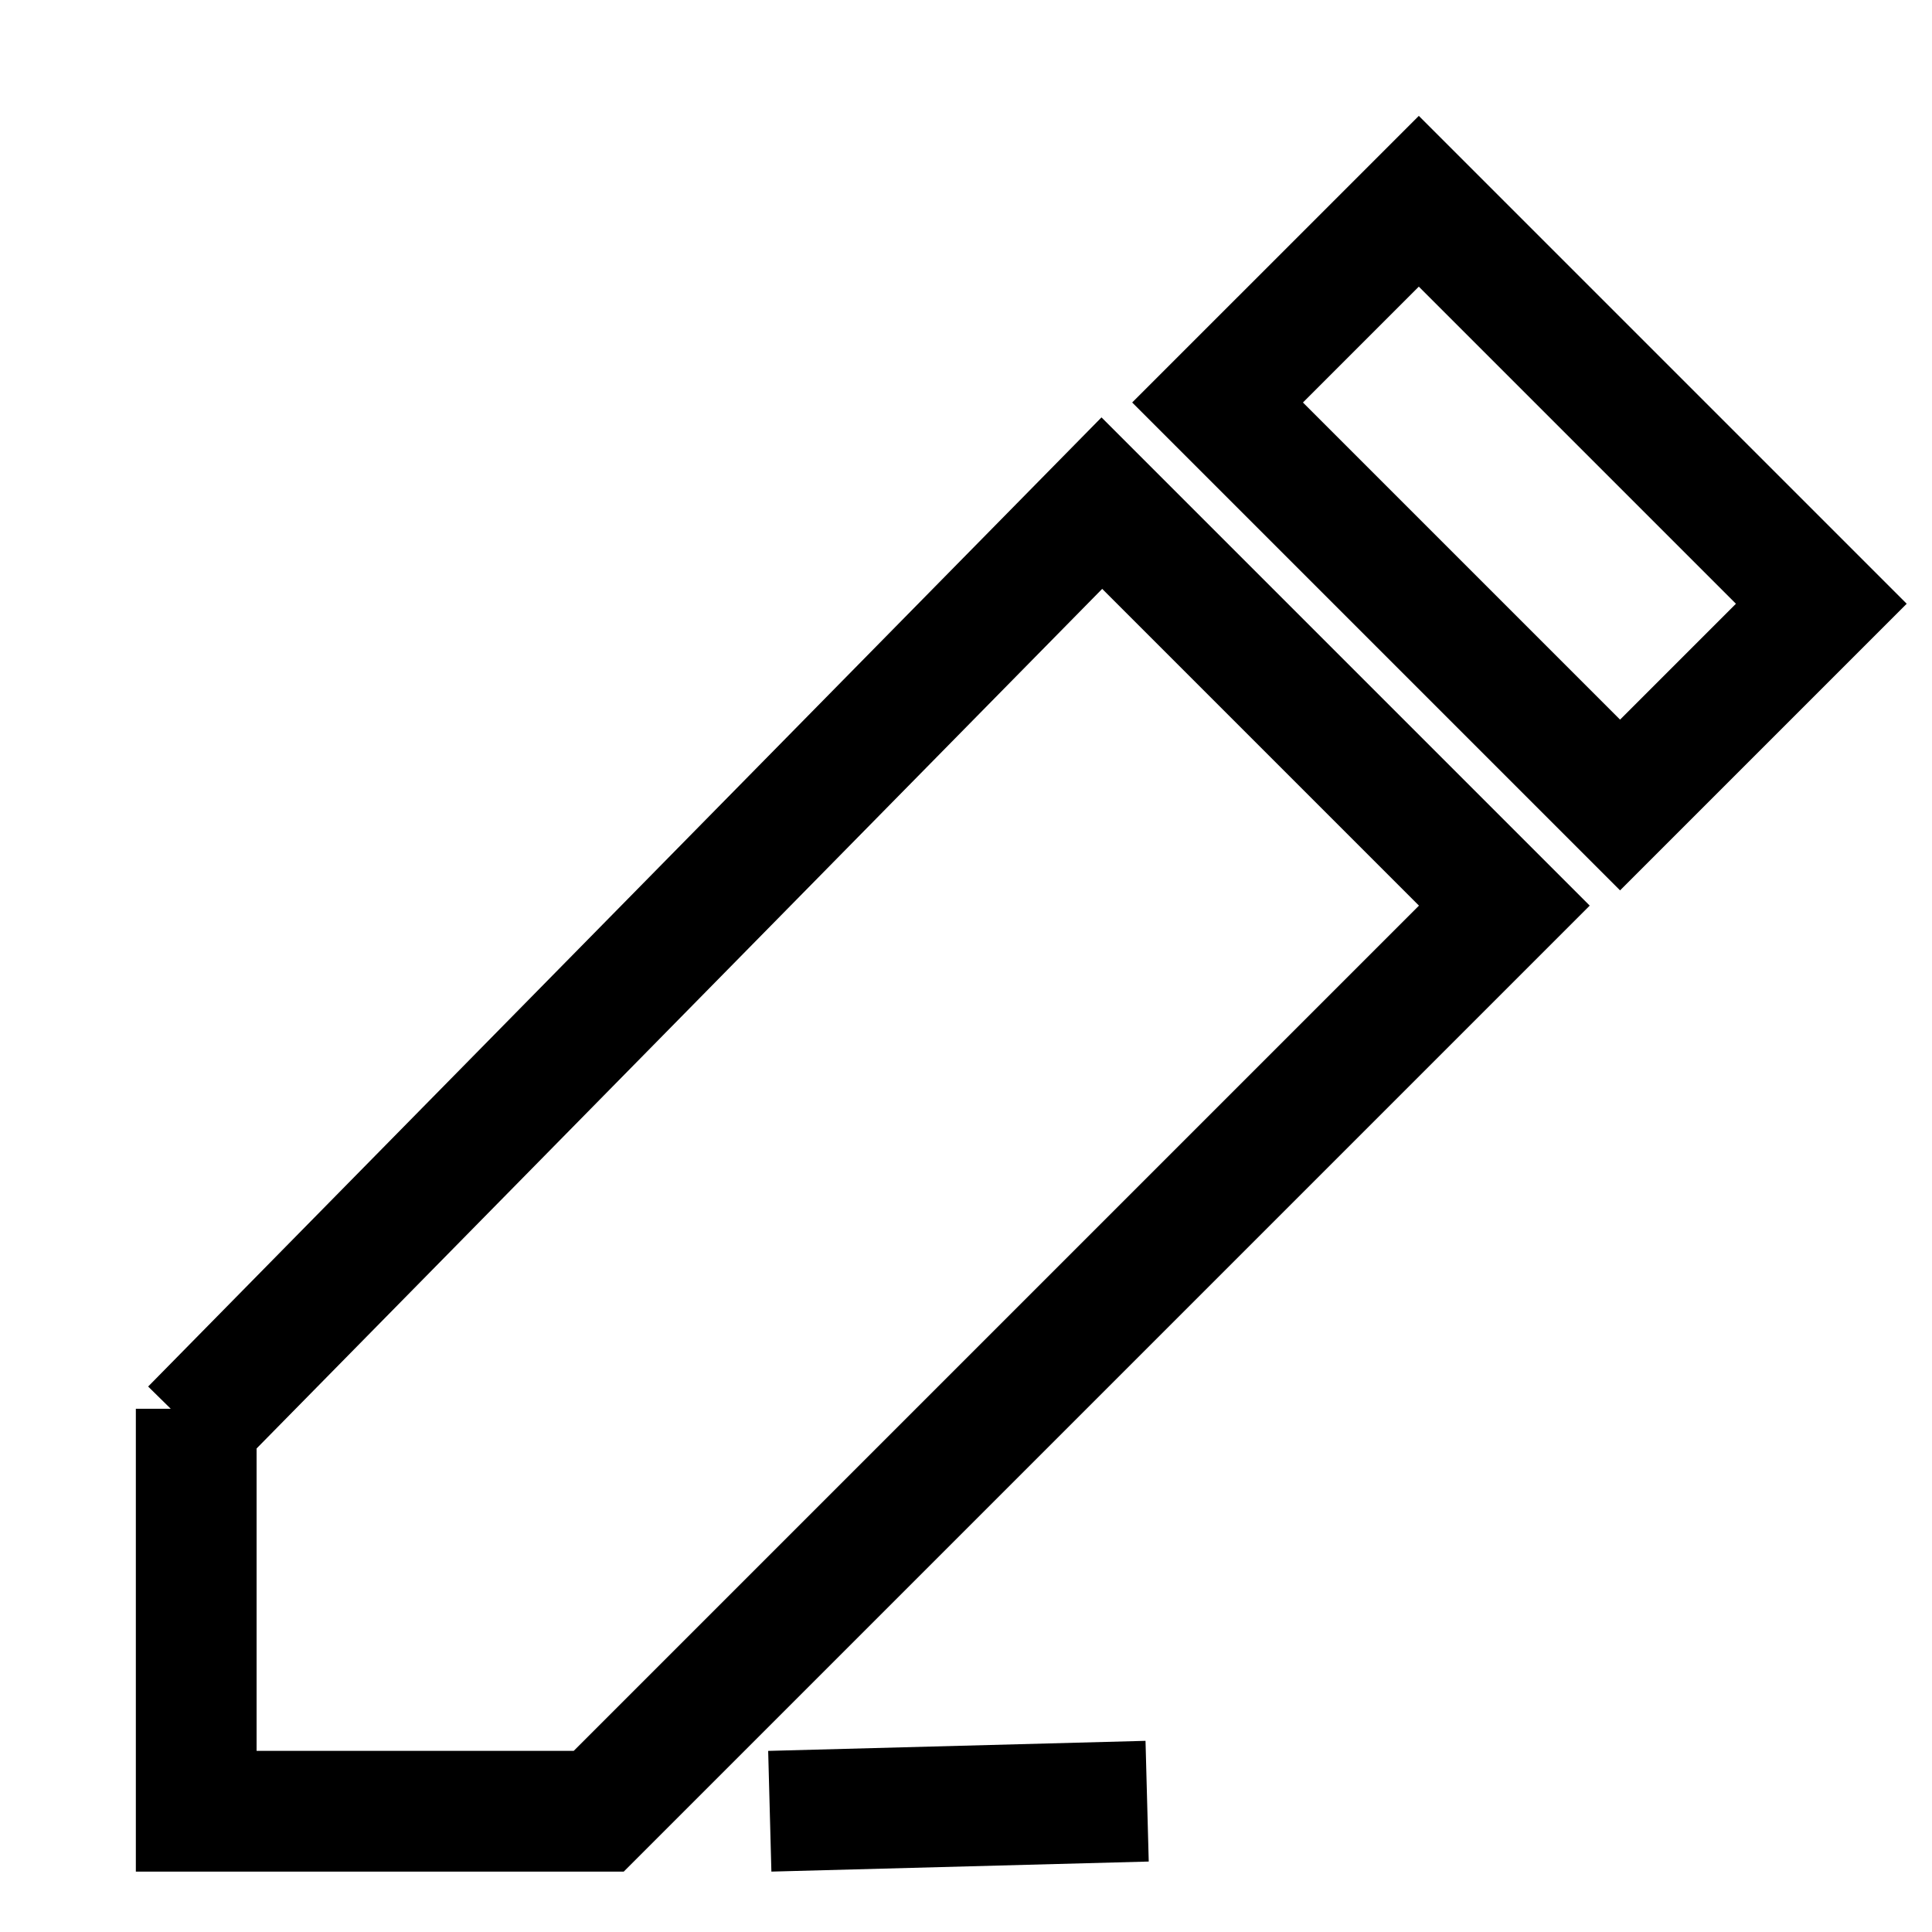
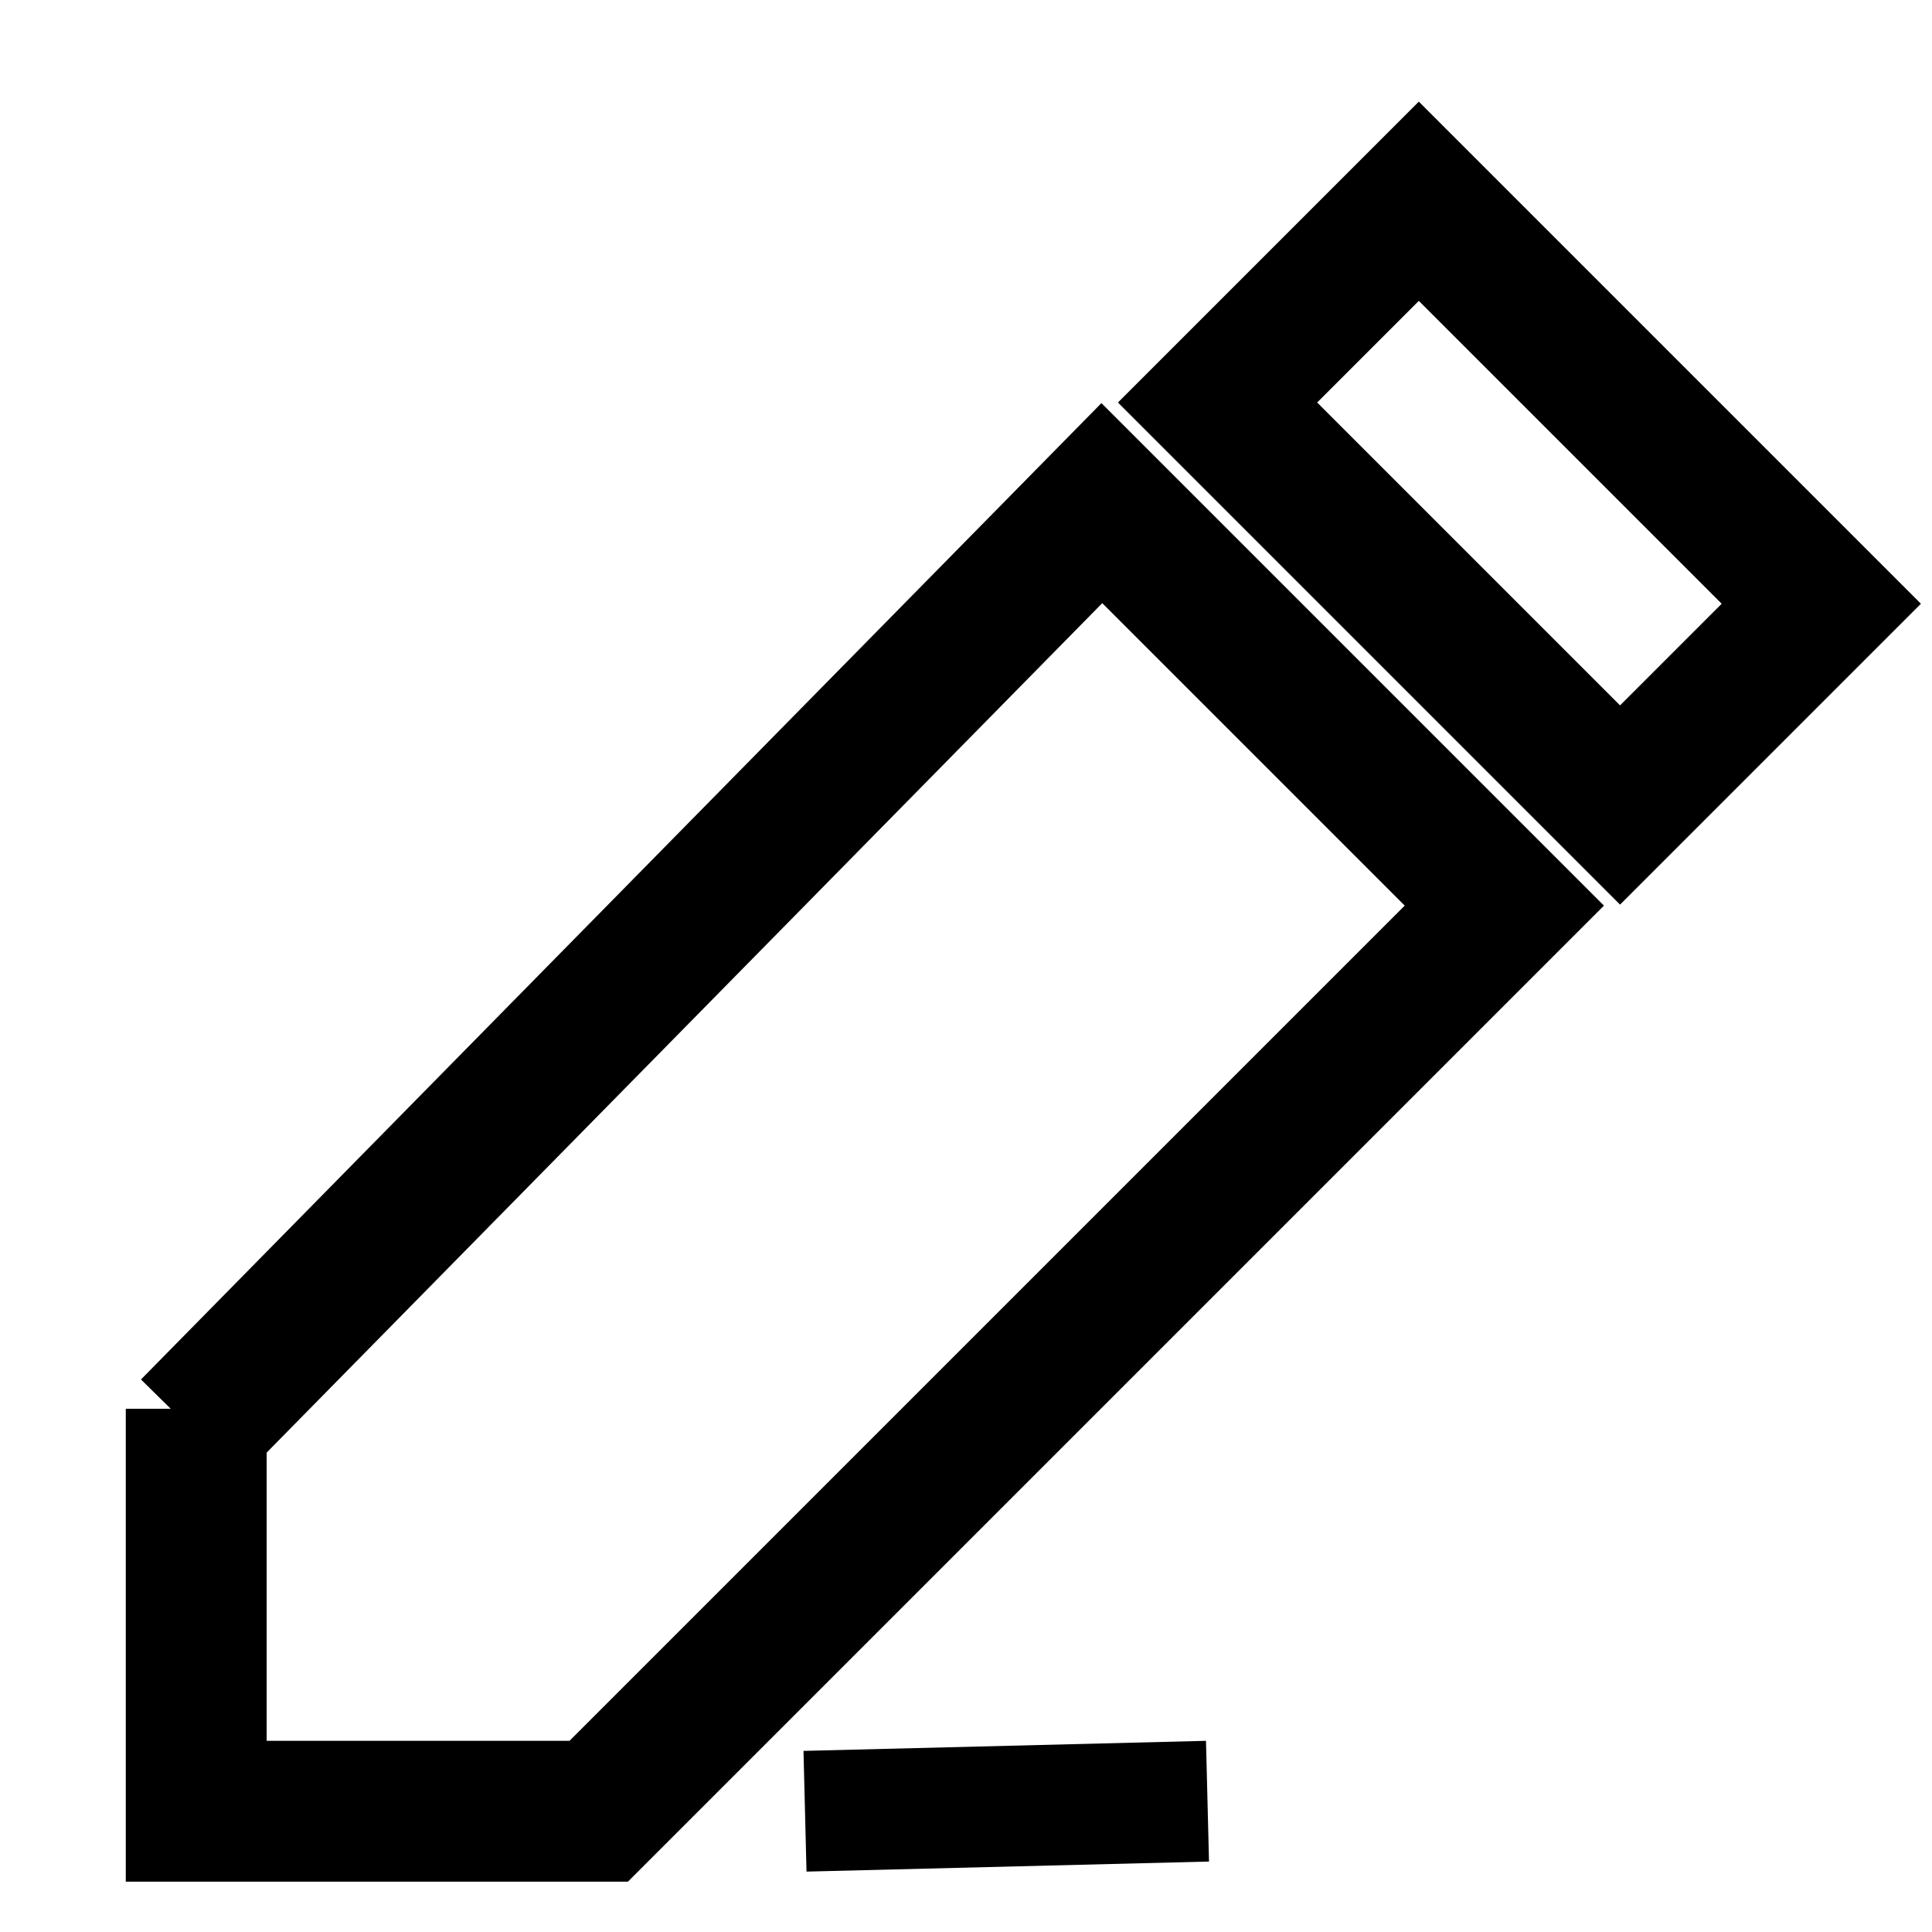
<svg xmlns="http://www.w3.org/2000/svg" version="1.1" baseProfile="full" width="96px" height="96px" viewBox="0 0 96 96" preserveAspectRatio="xMidYMid meet" id="svg_document" style="zoom: 4;">
  <defs id="svg_document_defs" />
  <g id="main_group">
    <rect x="0px" height="96px" y="0px" id="background_rect" width="96px" fill="none" />
  </g>
-   <polyline points="9.75,70 9.75,90 29.75,90 74.75,45 54.75,25 9.50,71" stroke="#000000" id="polyline1" stroke-width="6px" fill="none" transform="" />
-   <polygon points="60.5,20 80.5,40 90.5,30 70.5,10" stroke="#000000" id="polygon1" stroke-width="6px" fill="none" transform="" />
-   <line stroke="#000000" y1="90px" id="line1" x1="38.25px" stroke-width="6px" y2="89.5px" x2="57px" transform="" />
+   <polyline points="9.75,70 9.75,90 29.75,90 74.75,45 54.75,25 9.50,71" stroke="#000000" id="polyline1" stroke-width="7px" fill="none" transform="" />
+   <polygon points="60.5,20 80.5,40 90.5,30 70.5,10" stroke="#000000" id="polygon1" stroke-width="7px" fill="none" transform="" />
+   <line stroke="#000000" y1="90px" id="line1" x1="40px" stroke-width="6px" y2="89.5px" x2="60px" transform="" />
</svg>
